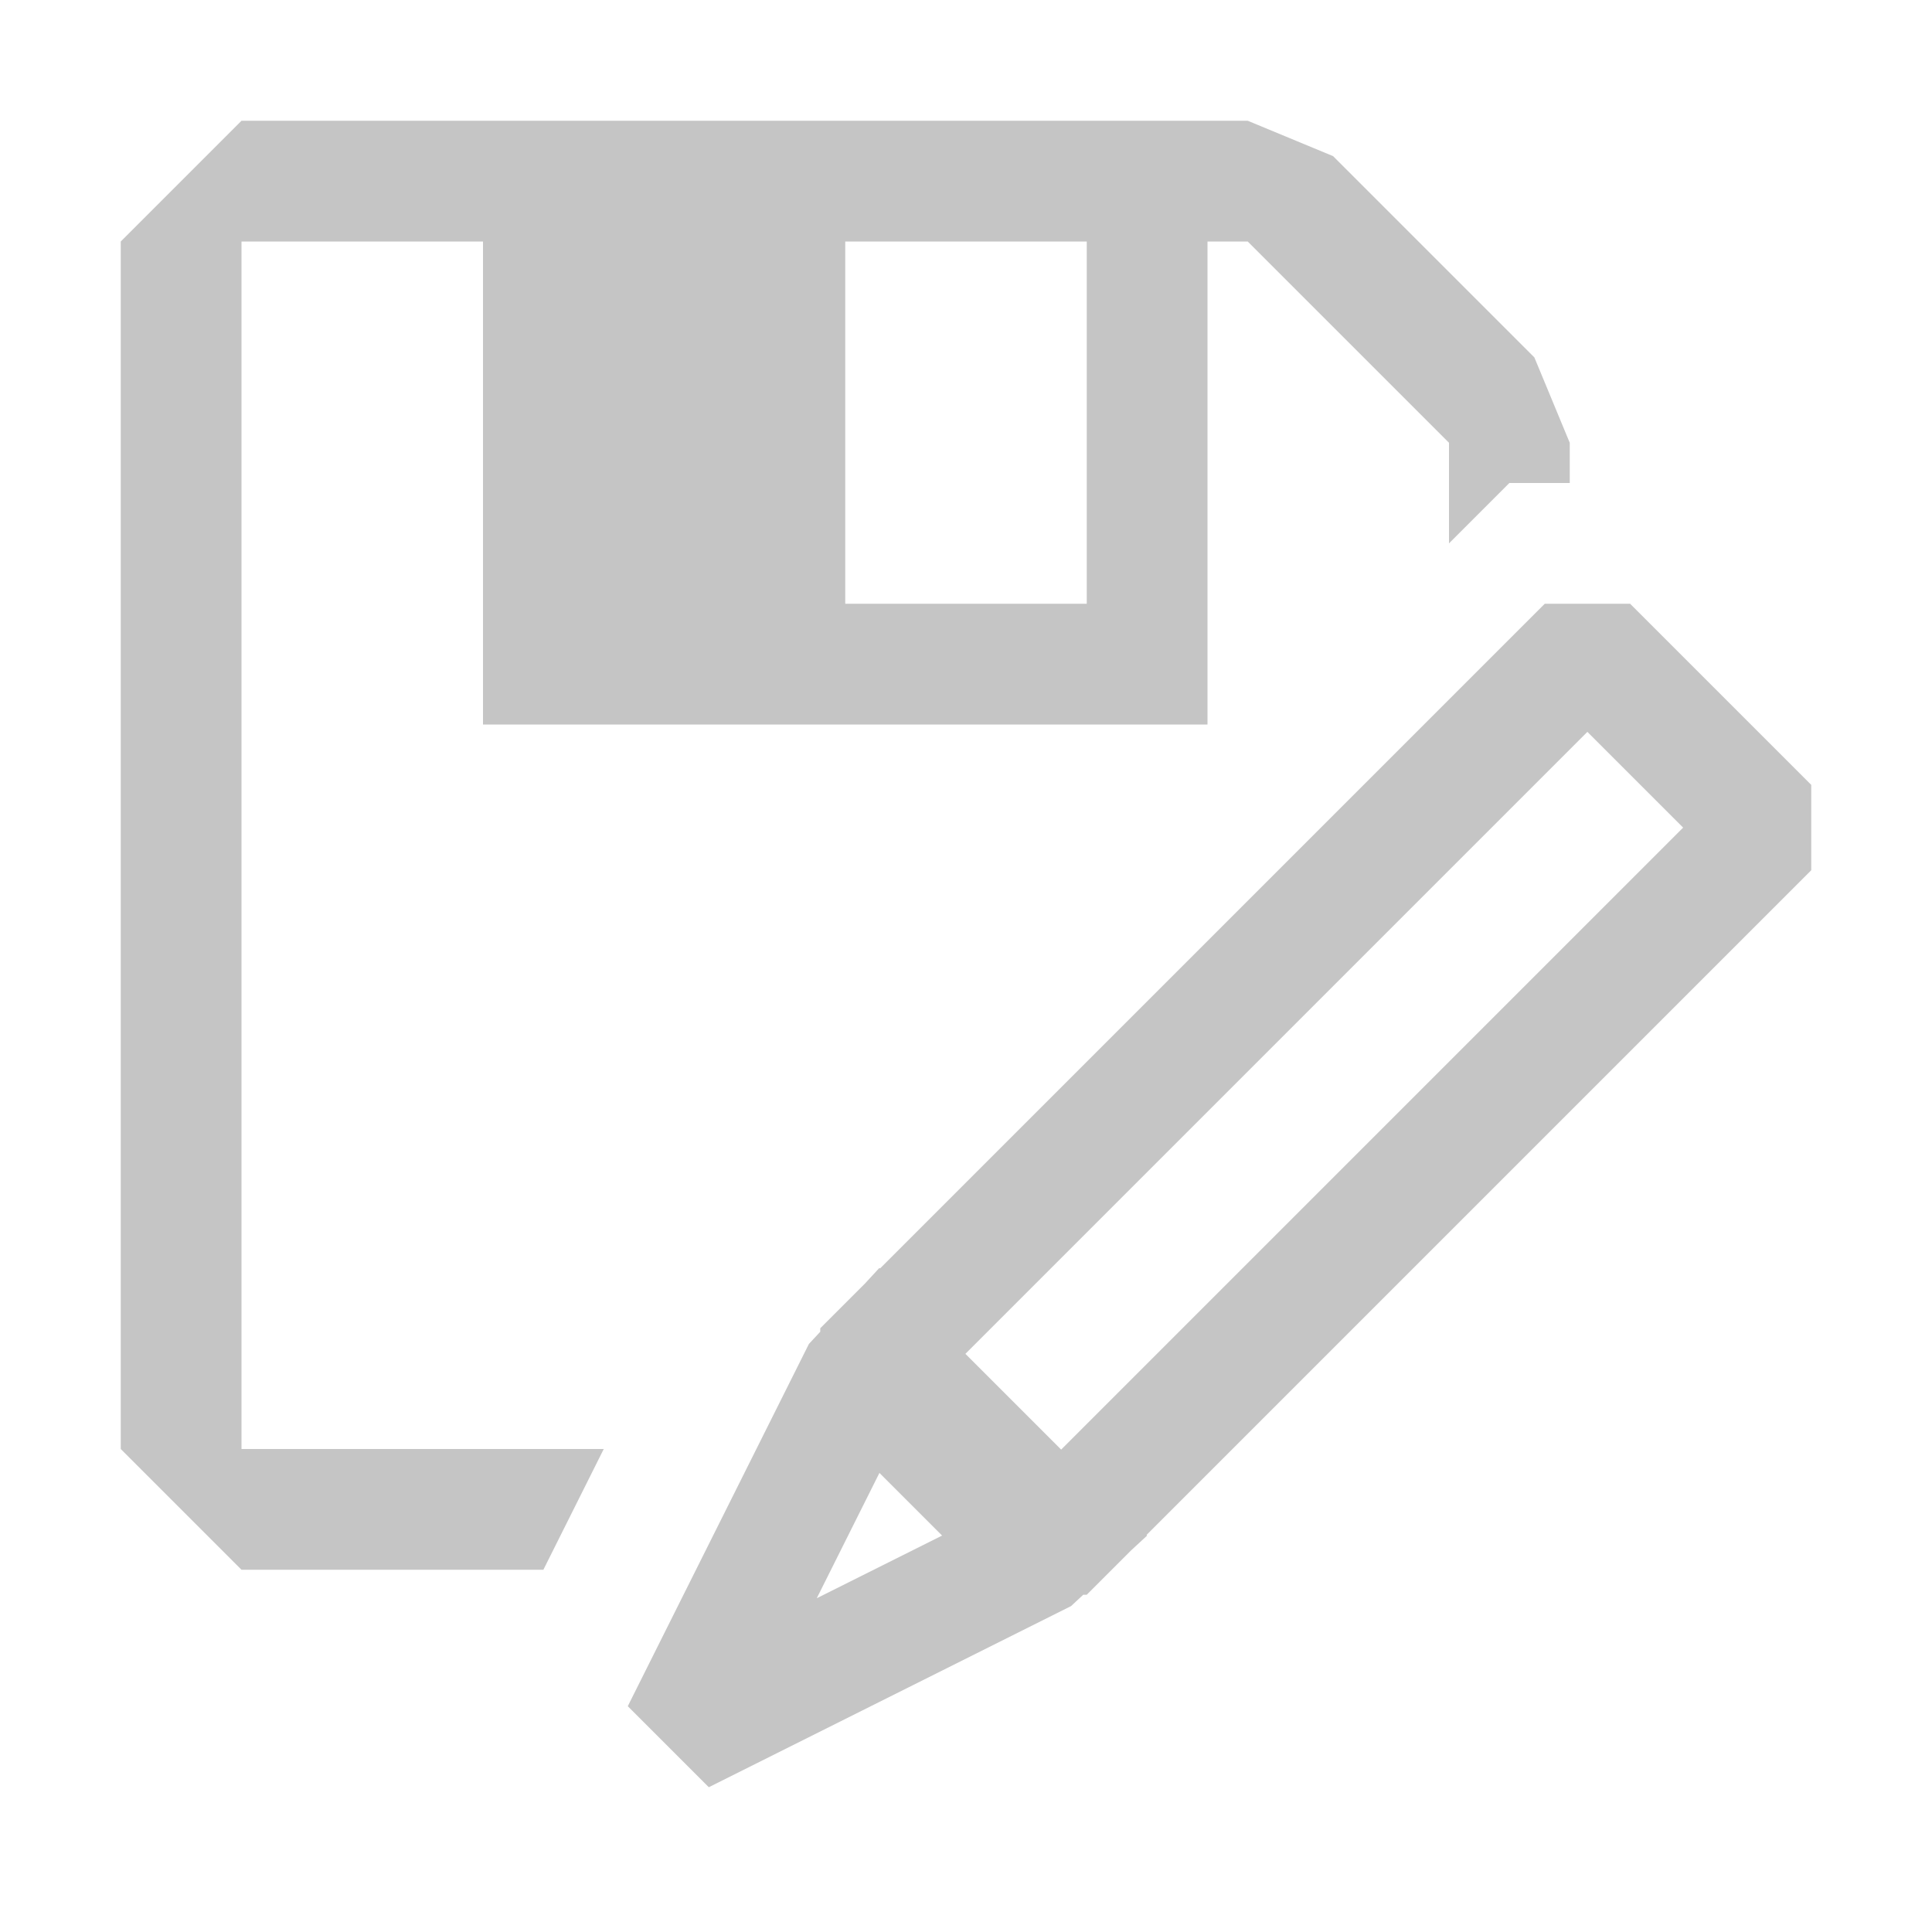
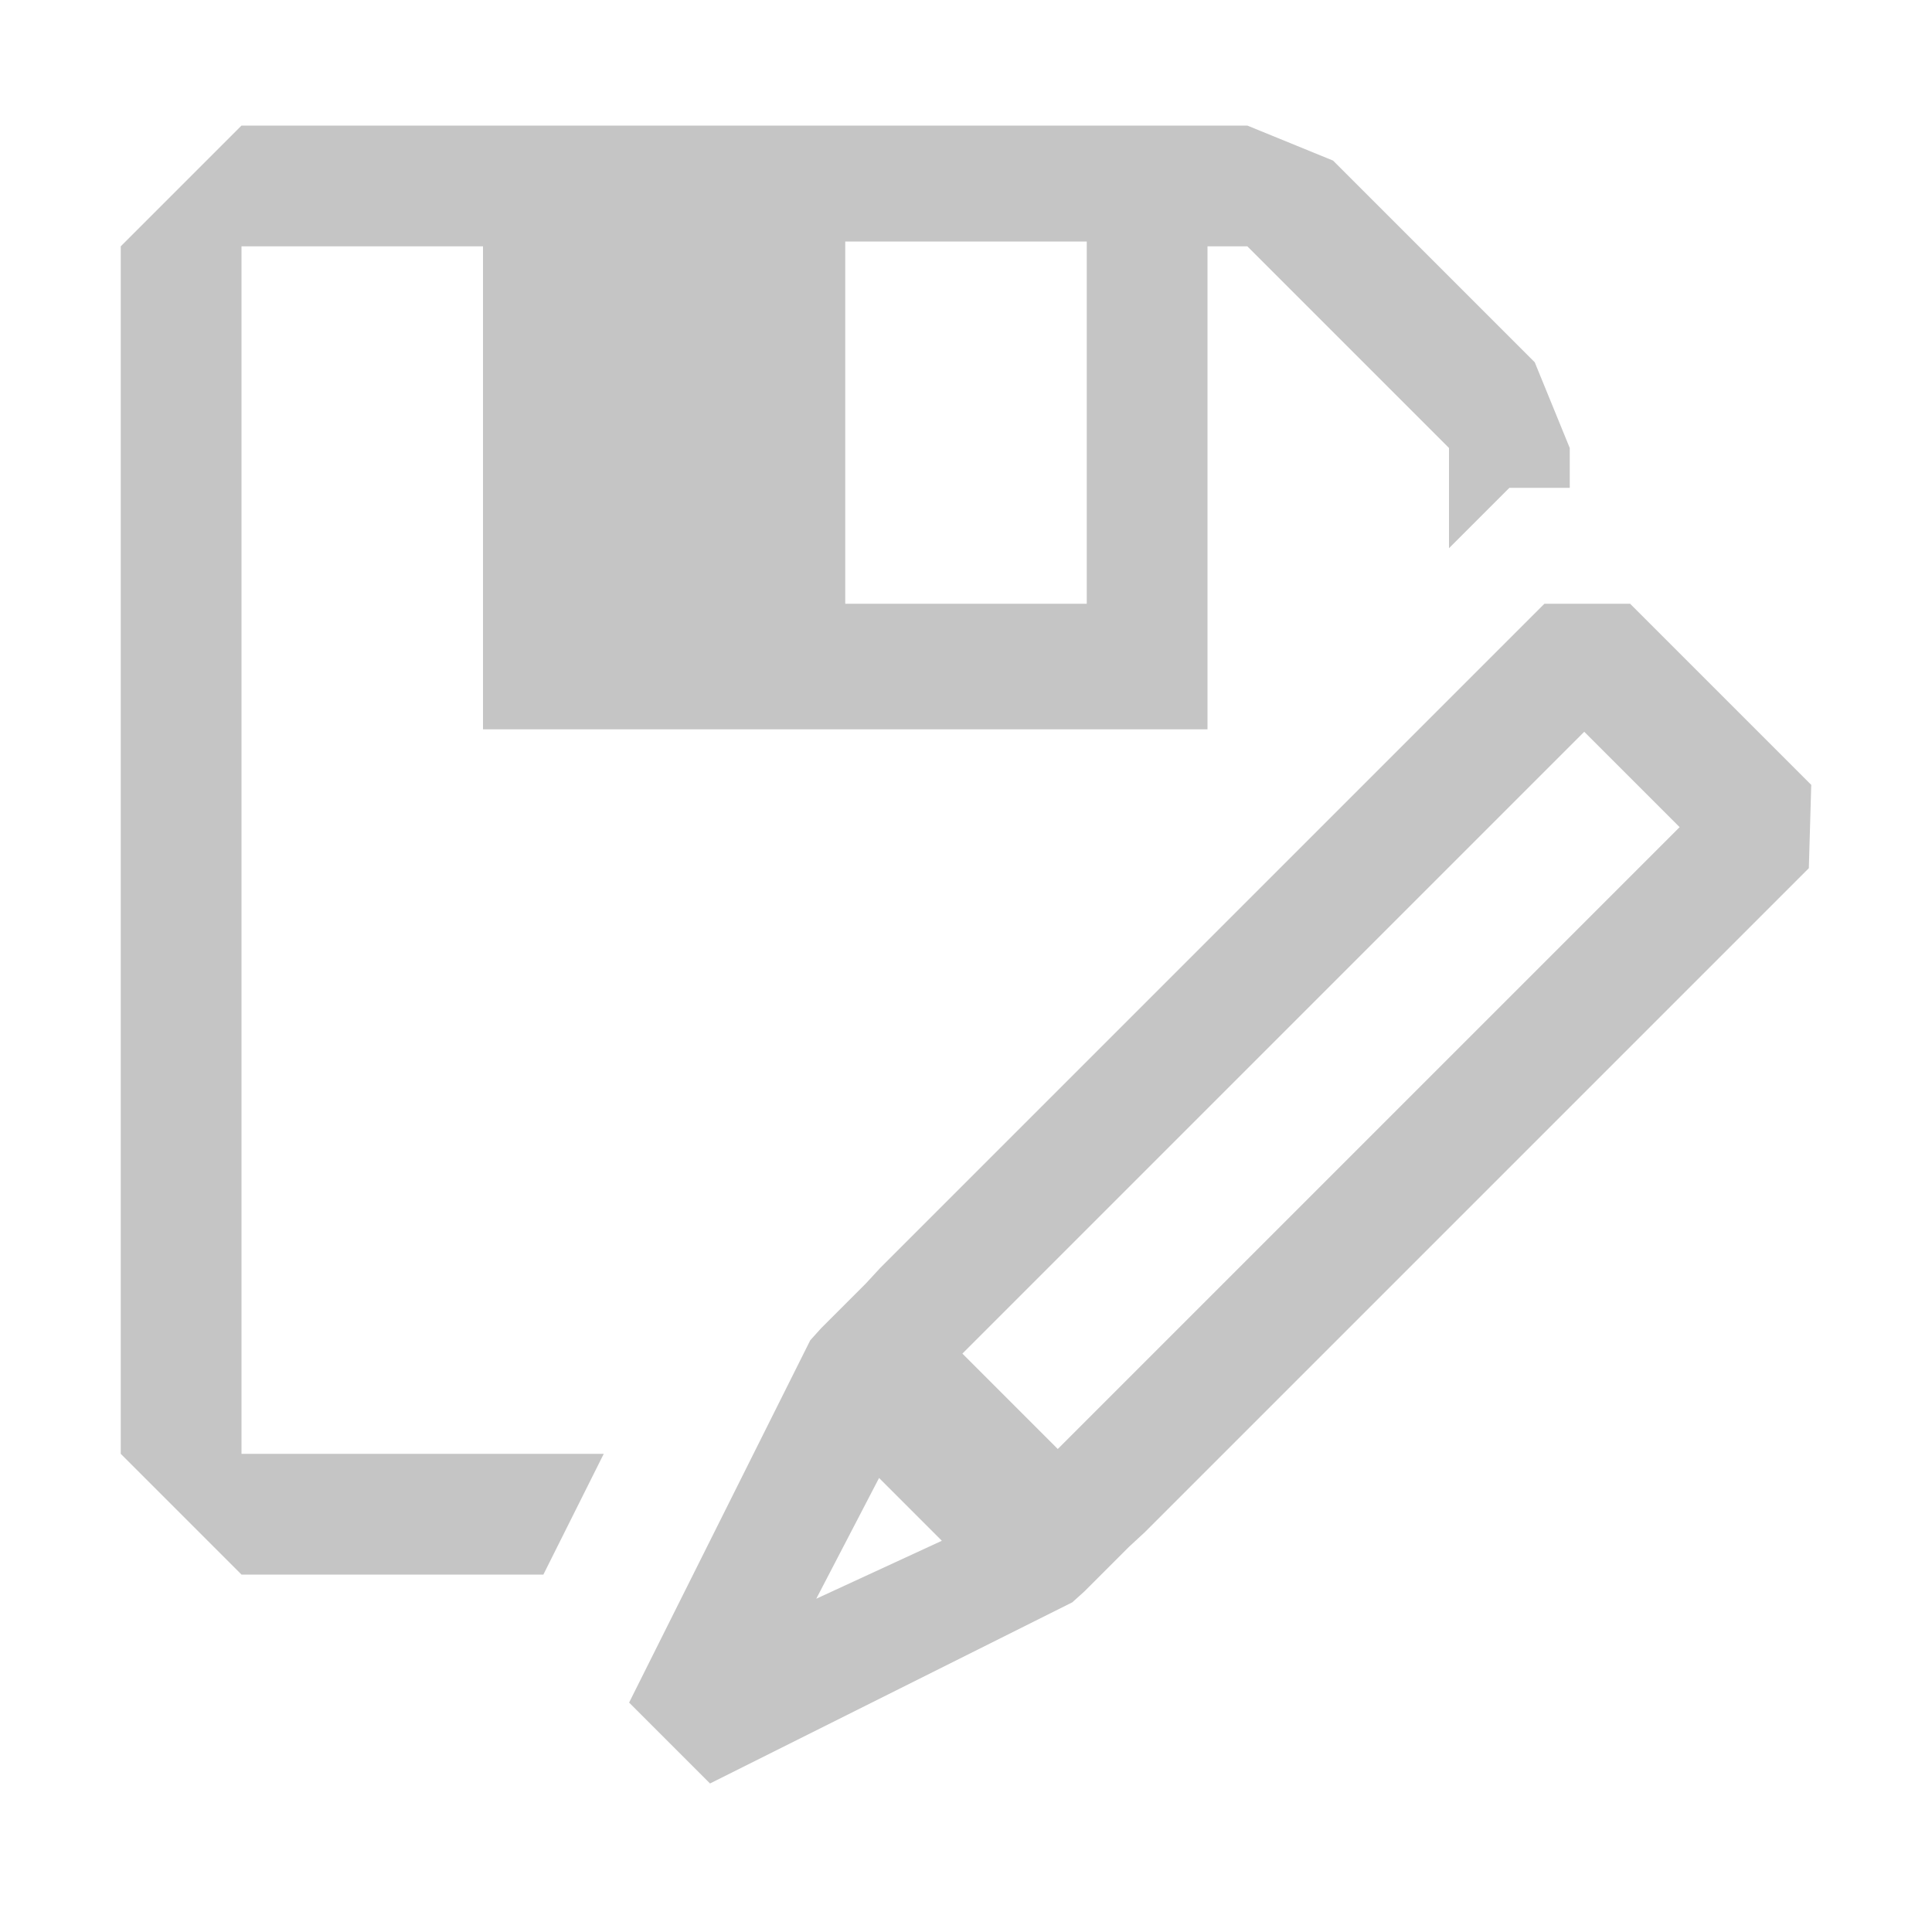
<svg xmlns="http://www.w3.org/2000/svg" width="16" height="16" viewBox="0 0 16 16" fill="none">
-   <path fill-rule="evenodd" clip-rule="evenodd" d="M7.995 11.212L13.146 6.061L13.939 6.854L8.788 12.005L7.995 11.212ZM7.288 10.505L12.793 5H13.5L15 6.5V7.207L9.495 12.712L9.5 12.717L9.369 12.838L9 13.207H8.971L8.87 13.301L5.87 14.801L5.199 14.13L6.699 11.13L6.793 11.029V11L7.163 10.63L7.283 10.5L7.288 10.505ZM7.283 12.198L6.764 13.236L7.802 12.717L7.283 12.198Z" fill="#C5C5C5" />
-   <path fill-rule="evenodd" clip-rule="evenodd" d="M1 2L2 1H10.333L11.04 1.293L12.707 2.96L13 3.667V4H12.5L12 4.5V3.667L10.333 2H10V6H4V2H2V12H5L4.5 13H2L1 12V2ZM7 2H9V5H7V2Z" fill="#C5C5C5" />
+   <path fill-rule="evenodd" clip-rule="evenodd" d="M11.04 1.33L12.71 3L13 3.71V4.04H12.5L12 4.54V3.71L10.33 2.04H10V6.04H4V2.04H2V12.04H5L4.5 13.04H2L1 12.04V2.04L2 1.04H10.33L11.04 1.33ZM7 5H9V2H7V5ZM13.5 5L15 6.5L14.98 7.19L9.48 12.69L9.35 12.81L8.98 13.18L8.88 13.27L5.88 14.77L5.21 14.1L6.71 11.1L6.8 11L7.17 10.63L7.29 10.5L12.79 5H13.5ZM7.28 12.24L6.76 13.24L7.8 12.76L7.28 12.24ZM7.97 11.21L8.76 12L13.91 6.85L13.12 6.06L7.97 11.21Z" fill="#C5C5C5" />
</svg>
